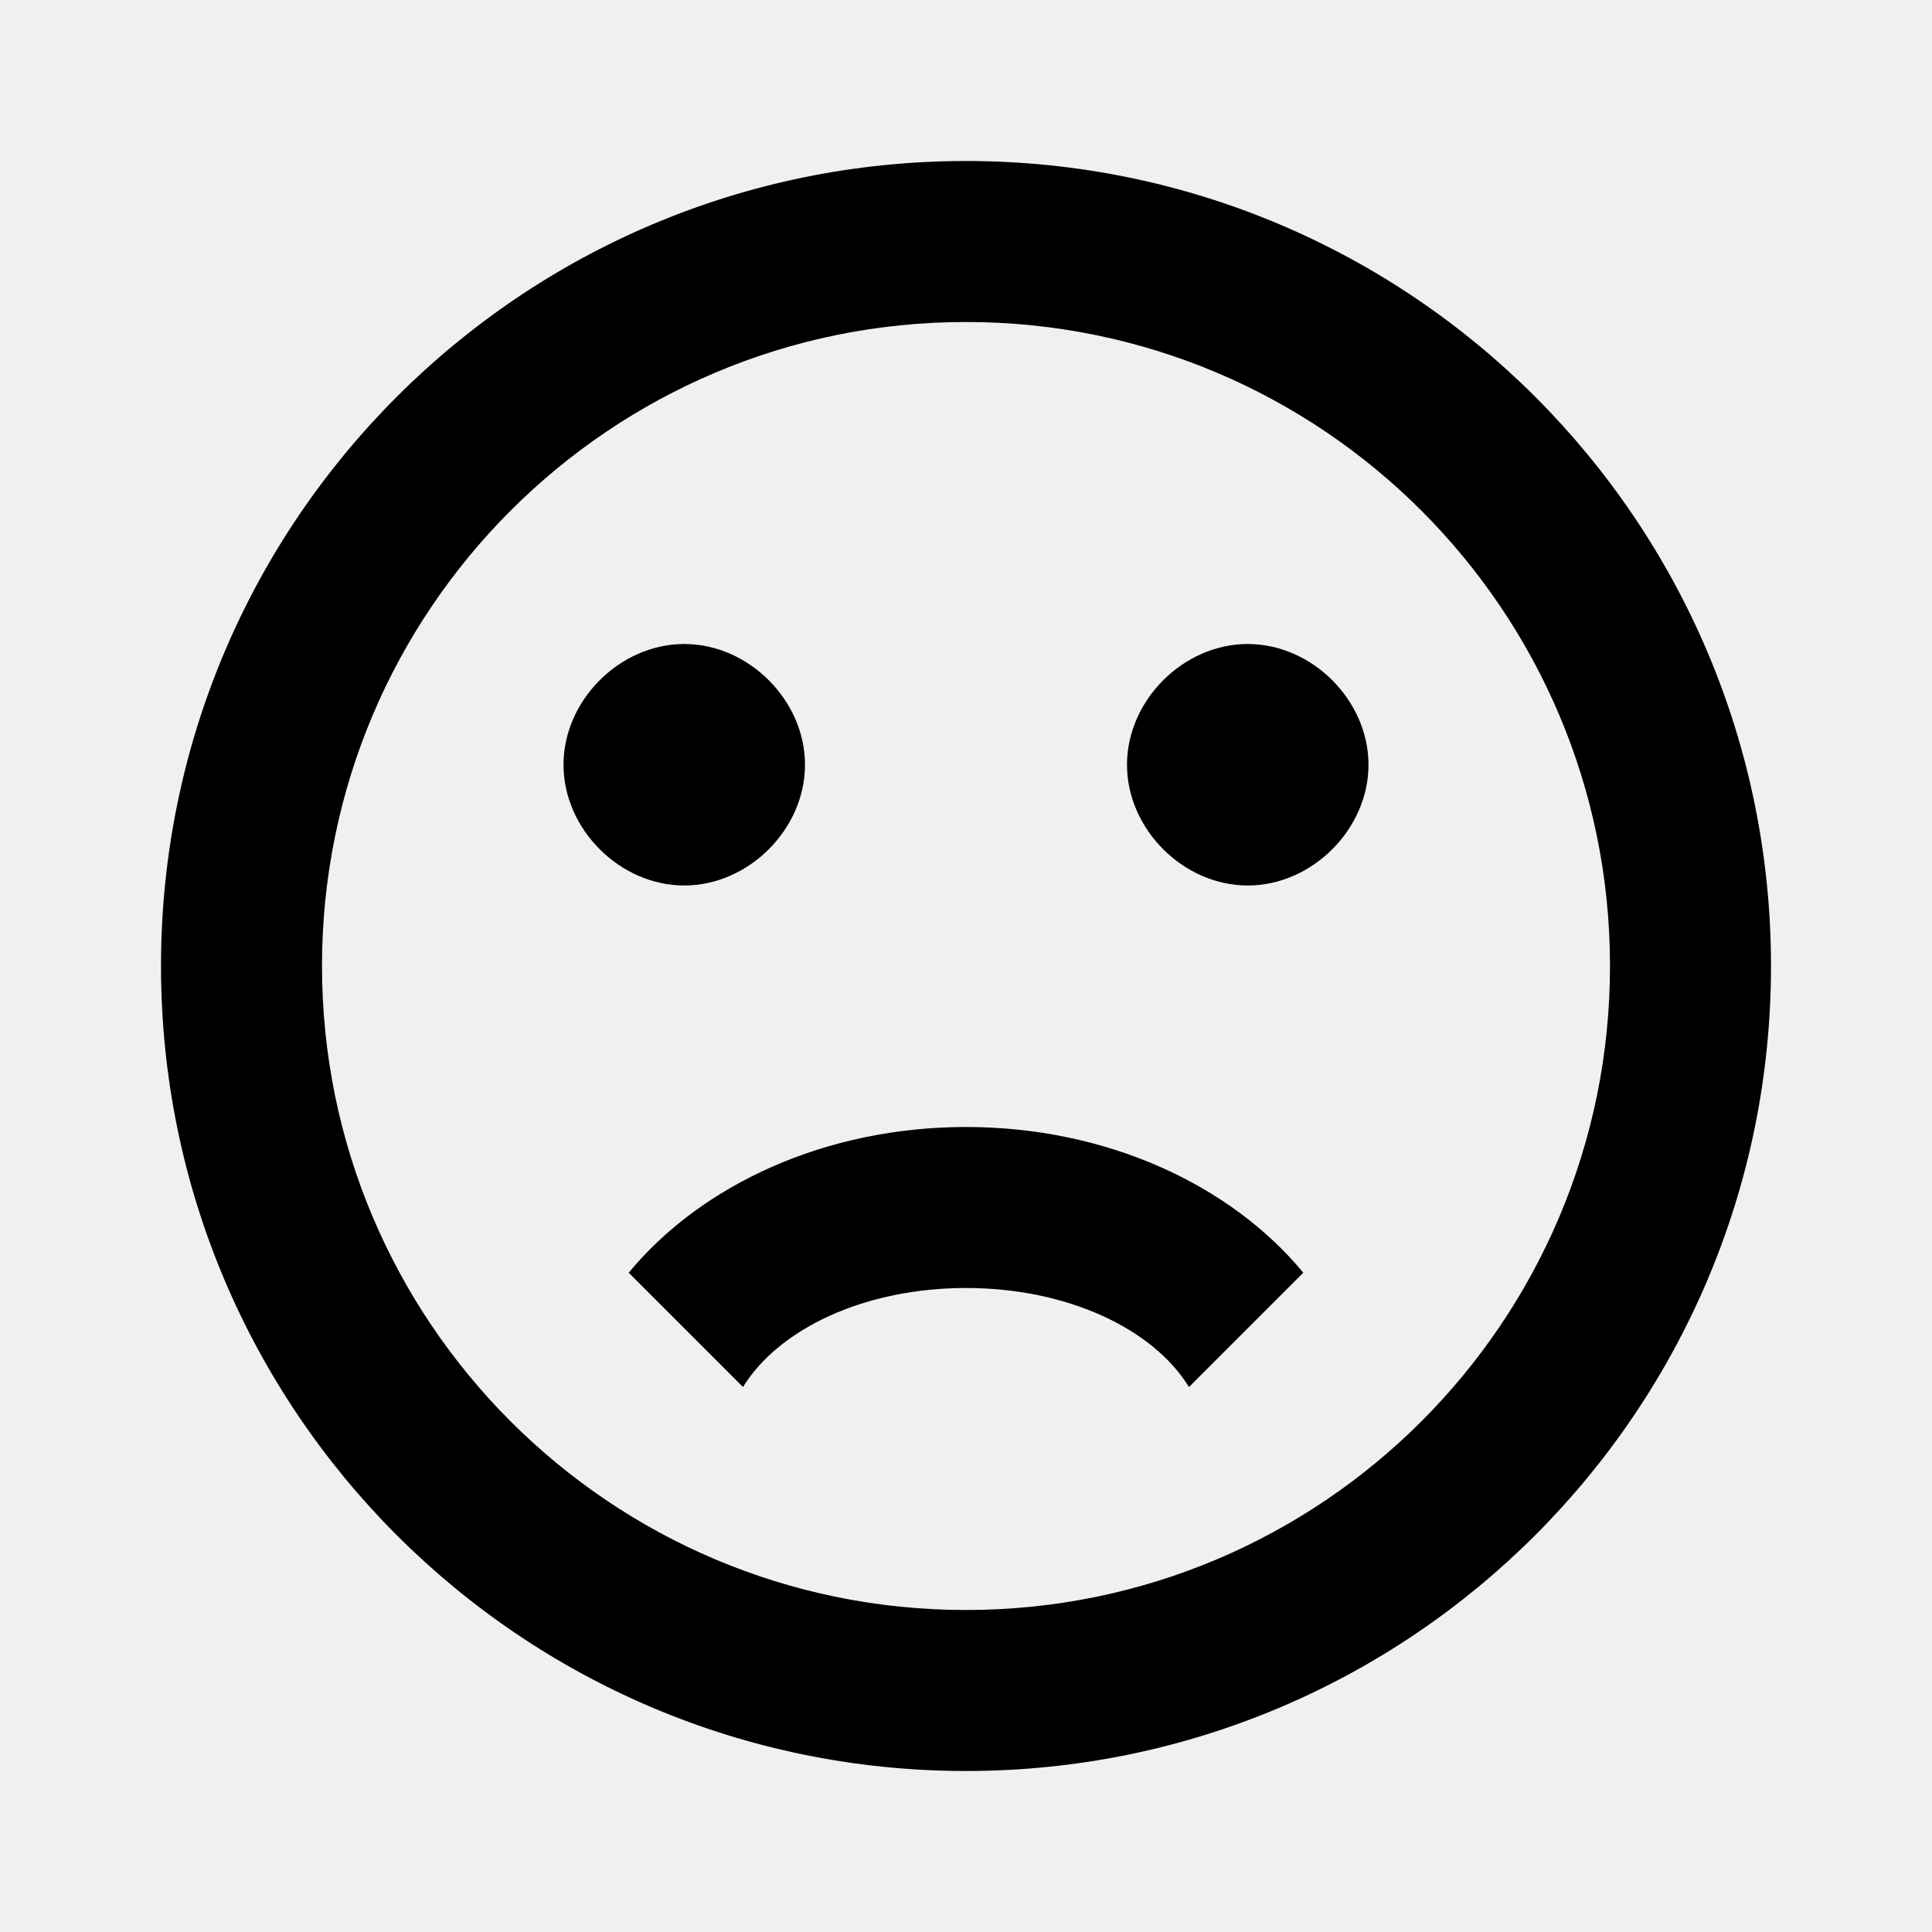
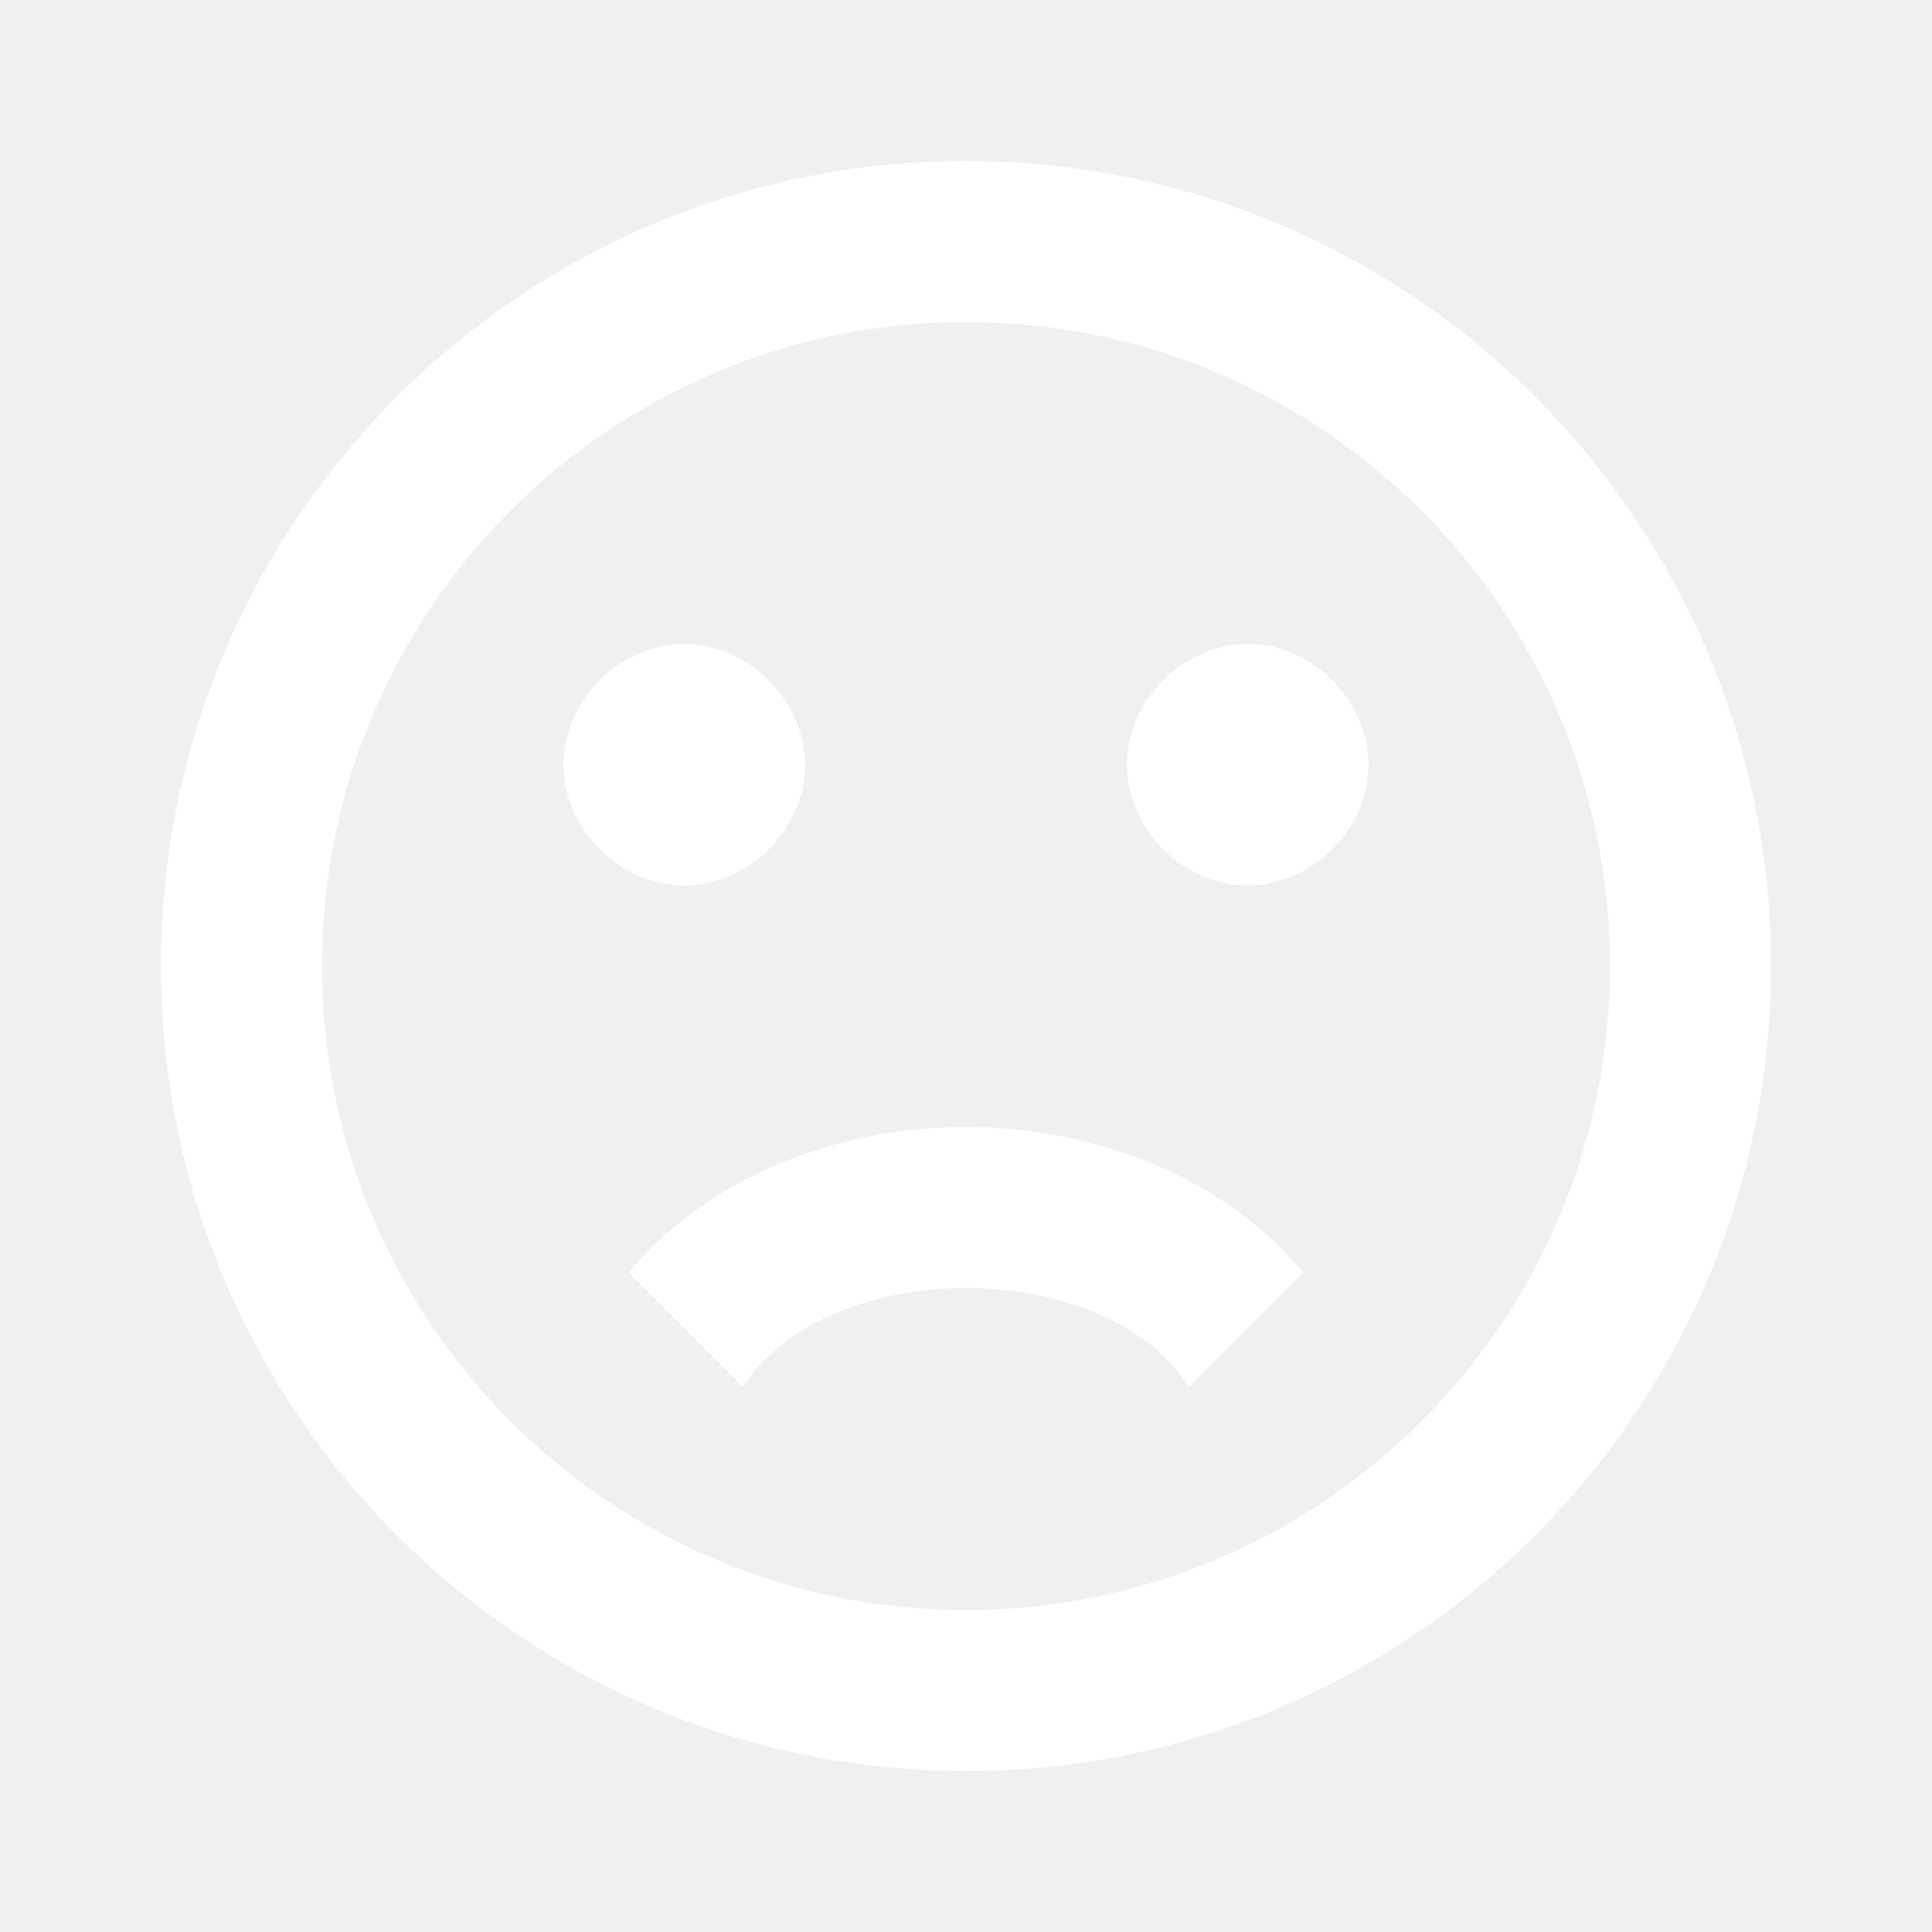
<svg xmlns="http://www.w3.org/2000/svg" viewBox="0 0 24 24">
-   <path d="M20,12A8,8 0 0,0 12,4A8,8 0 0,0 4,12A8,8 0 0,0 12,20A8,8 0 0,0 20,12M22,12A10,10 0 0,1 12,22A10,10 0 0,1 2,12A10,10 0 0,1 12,2A10,10 0 0,1 22,12M15.5,8C16.3,8 17,8.7 17,9.5C17,10.3 16.3,11 15.5,11C14.7,11 14,10.3 14,9.5C14,8.7 14.7,8 15.5,8M10,9.5C10,10.3 9.3,11 8.5,11C7.7,11 7,10.3 7,9.5C7,8.7 7.7,8 8.5,8C9.3,8 10,8.7 10,9.5M12,14C13.75,14 15.29,14.72 16.19,15.81L14.77,17.23C14.32,16.5 13.25,16 12,16C10.75,16 9.68,16.5 9.23,17.23L7.81,15.81C8.71,14.72 10.25,14 12,14Z" />
+   <path d="M20,12A8,8 0 0,0 12,4A8,8 0 0,0 4,12A8,8 0 0,0 12,20A8,8 0 0,0 20,12M22,12A10,10 0 0,1 12,22A10,10 0 0,1 2,12A10,10 0 0,1 12,2A10,10 0 0,1 22,12M15.5,8C16.3,8 17,8.7 17,9.5C17,10.3 16.3,11 15.5,11C14.7,11 14,10.3 14,9.5C14,8.7 14.7,8 15.5,8M10,9.5C10,10.3 9.3,11 8.5,11C7.7,11 7,10.3 7,9.5C7,8.7 7.7,8 8.5,8C9.3,8 10,8.7 10,9.5M12,14C13.75,14 15.29,14.72 16.19,15.81L14.77,17.23C14.32,16.5 13.25,16 12,16C10.75,16 9.68,16.5 9.23,17.23L7.81,15.81C8.71,14.72 10.25,14 12,14Z" fill="white" />
</svg>
